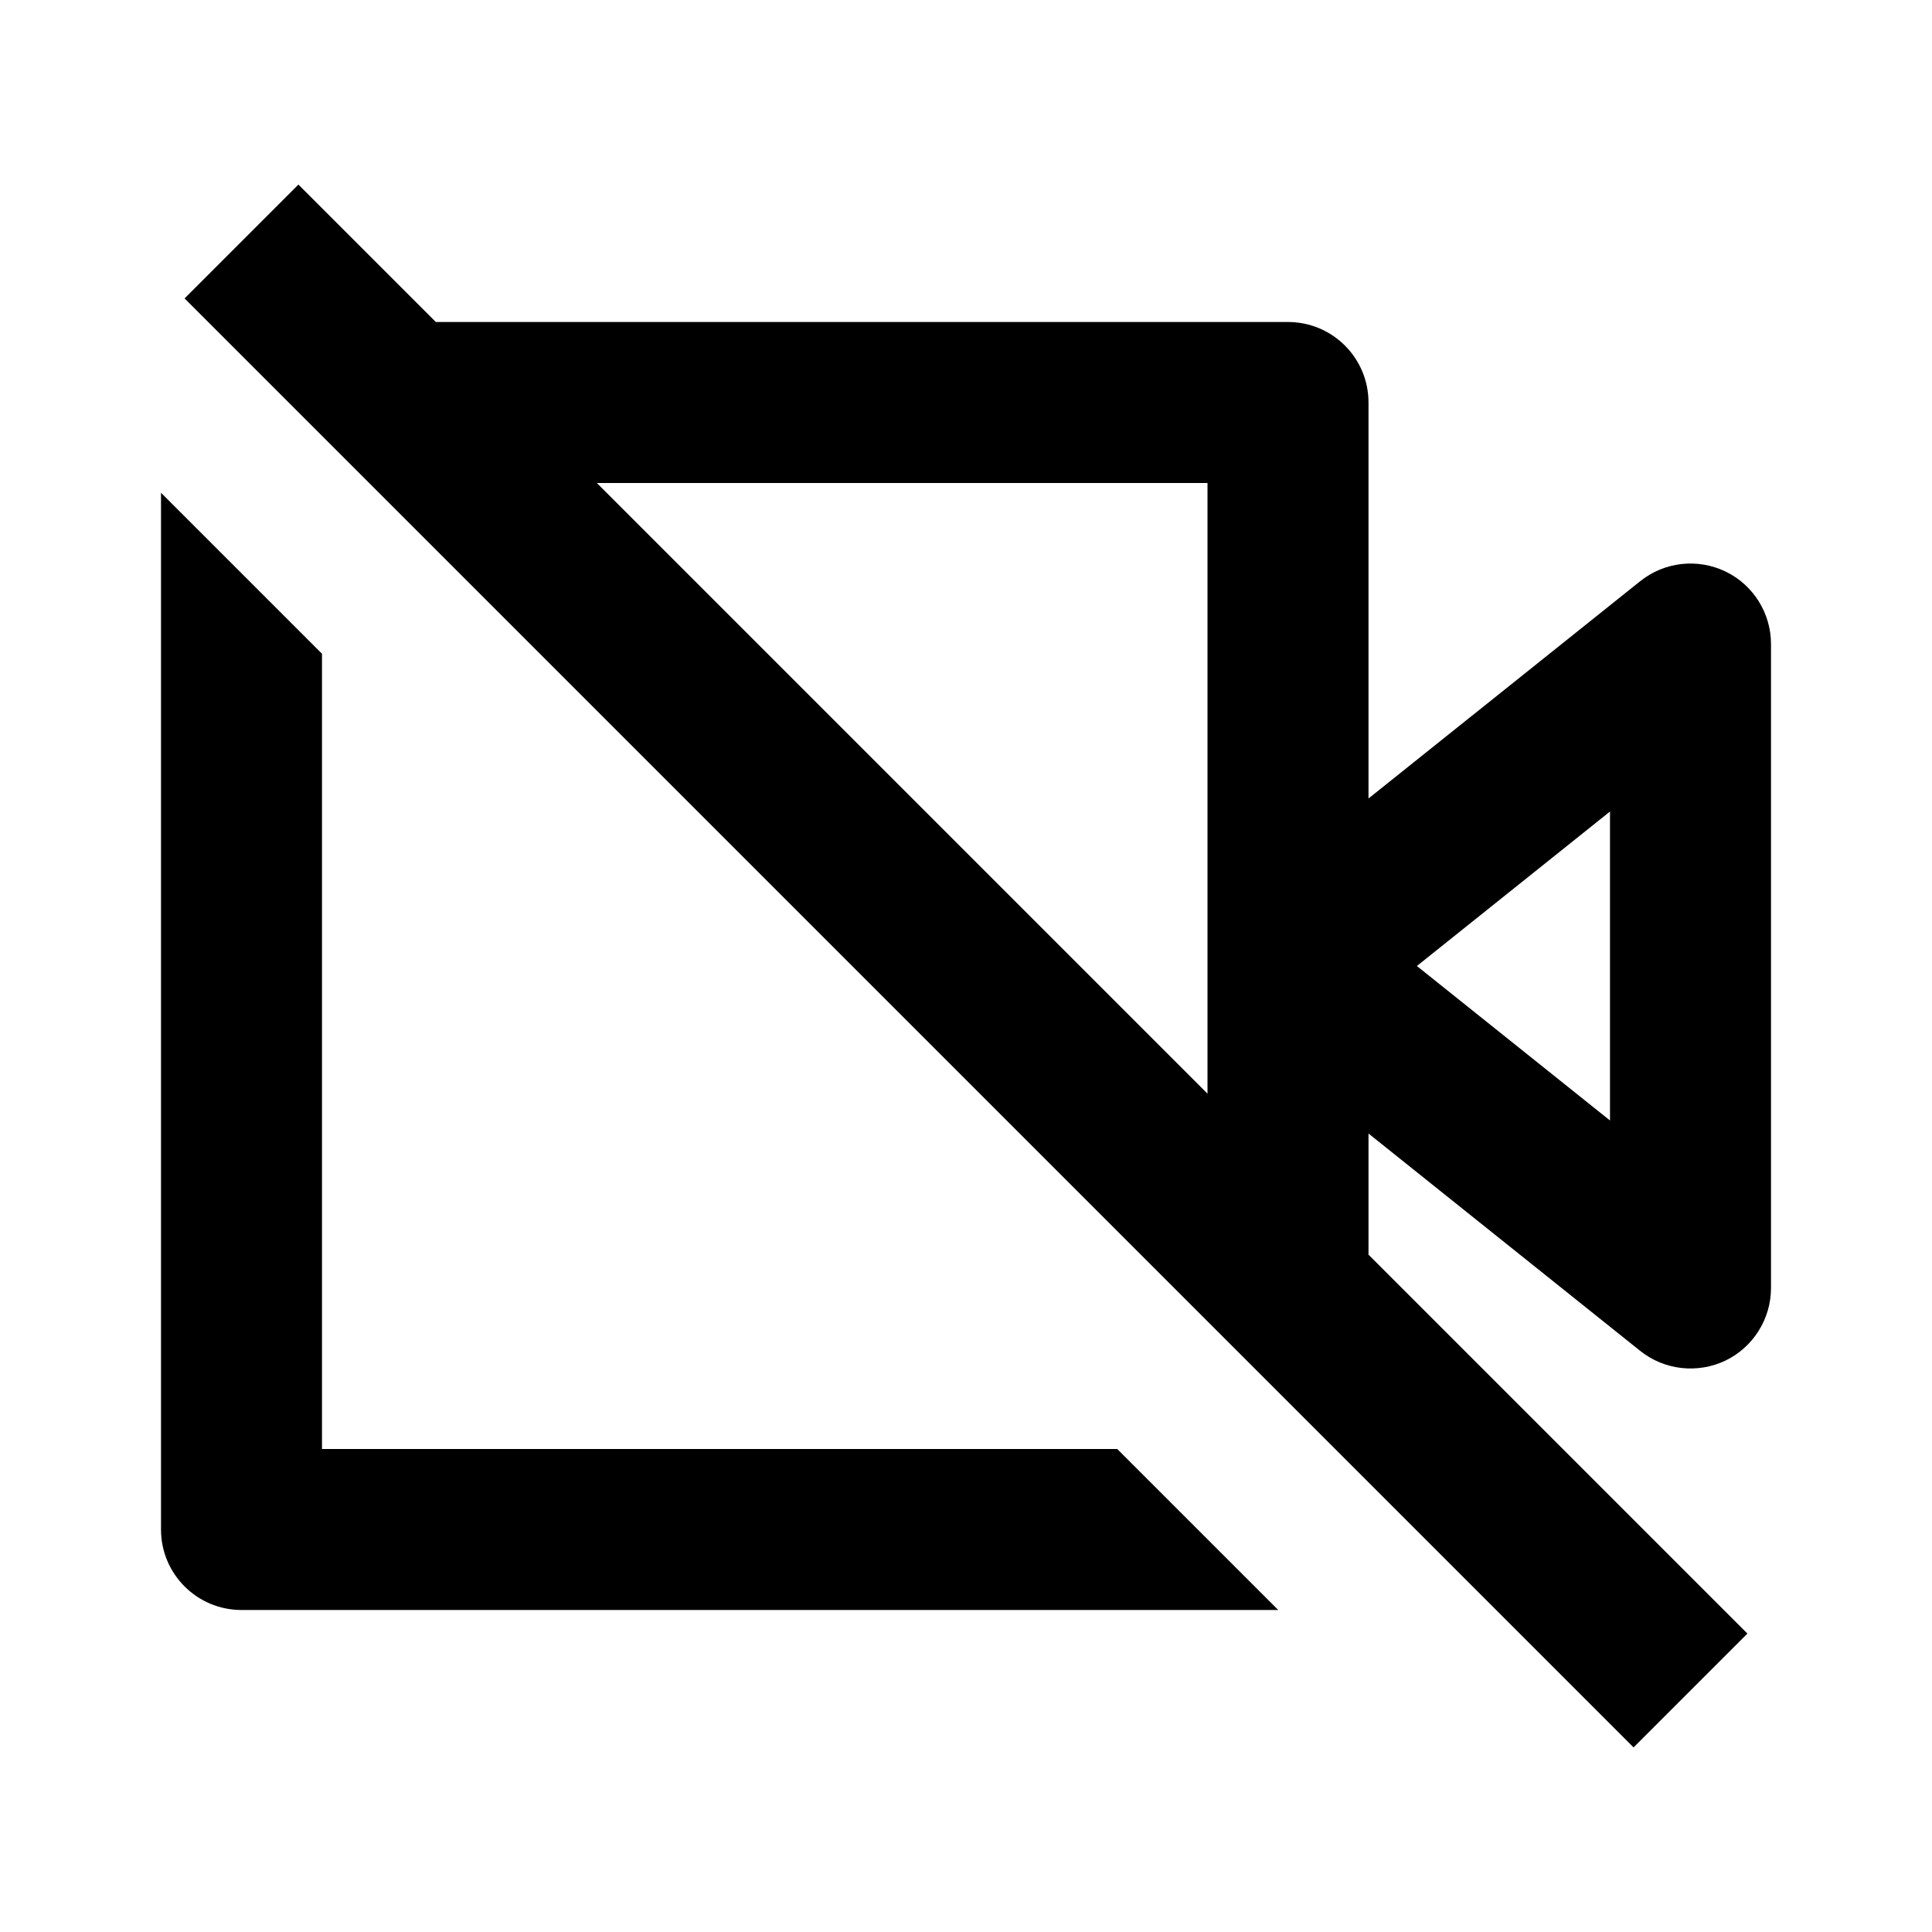
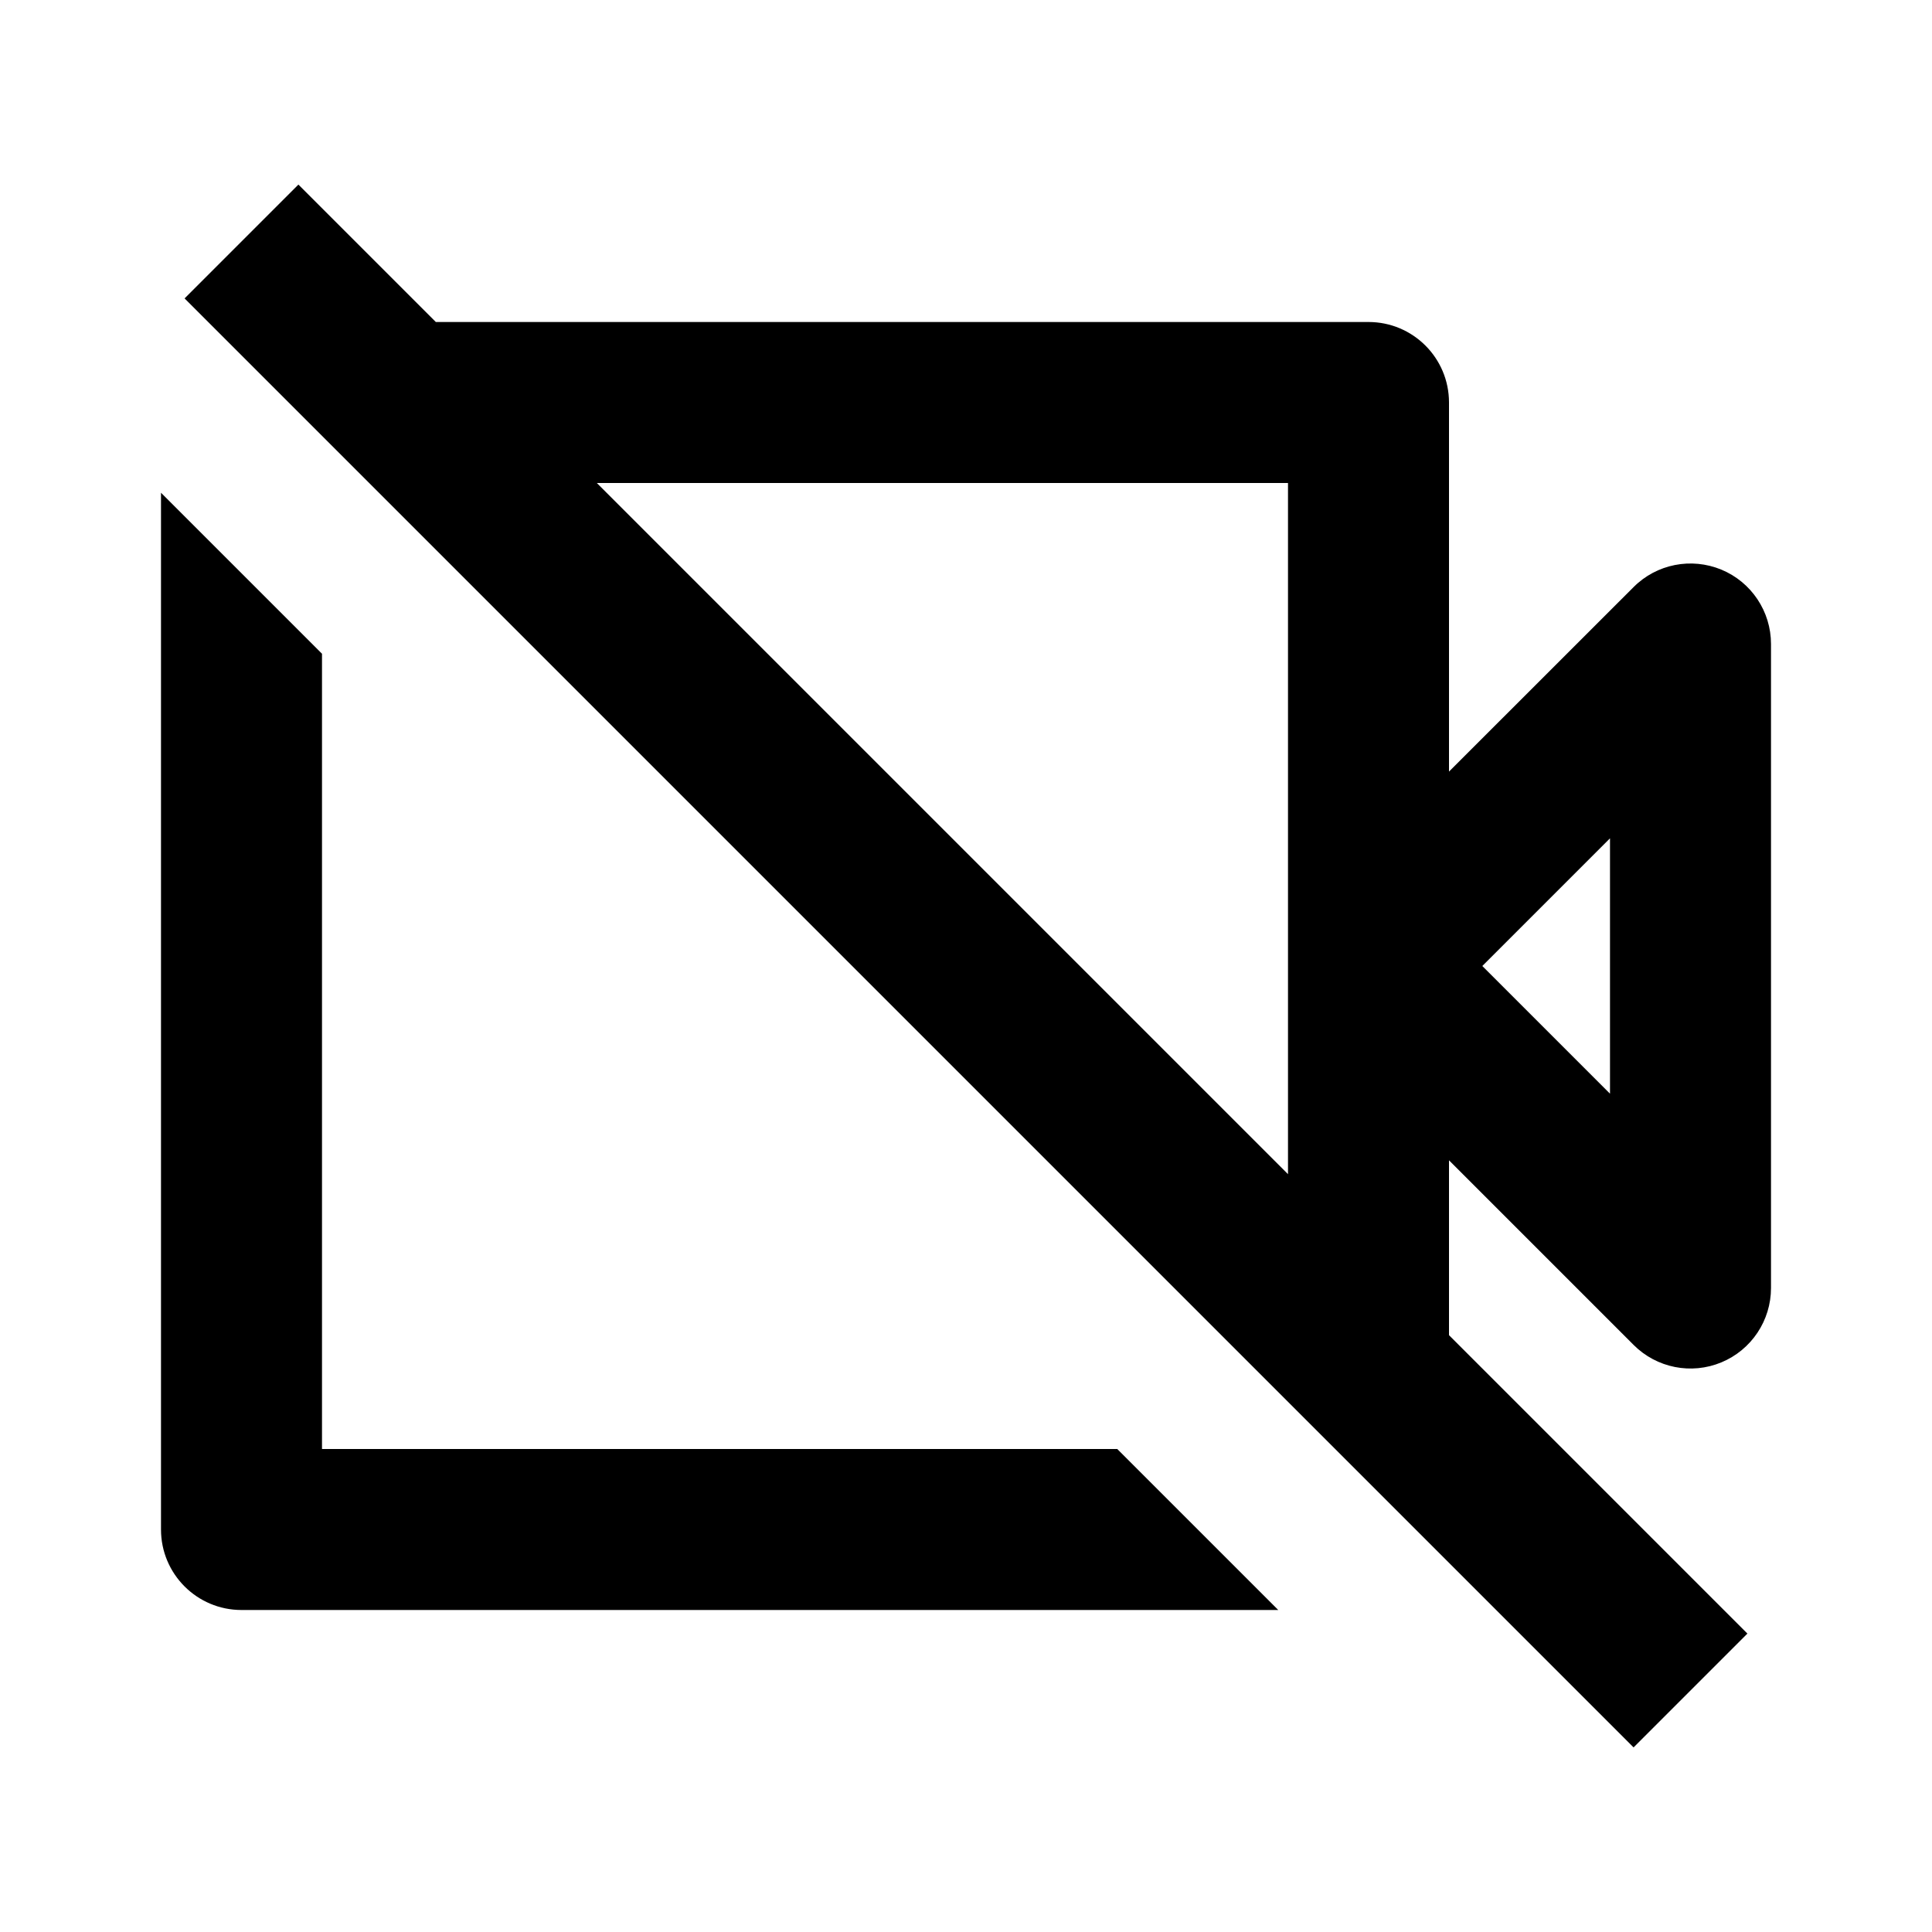
<svg xmlns="http://www.w3.org/2000/svg" width="24" height="24" viewBox="0 0 24 24">
-   <path d="M3 20h12.879l-2-2H4V8.121l-2-2V19C2 19.552 2.447 20 3 20zM21.434 7.099c-.349-.166-.758-.12-1.059.121L17 9.919V5c0-.552-.447-1-1-1H5.414L3.707 2.293 2.293 3.707l18 18 1.414-1.414L17 15.586v-1.505l3.375 2.7c.3.24.712.286 1.059.121C21.779 16.735 22 16.384 22 16V8C22 7.616 21.779 7.265 21.434 7.099zM7.414 6H15v7.586L7.414 6zM20 13.919L17.601 12 20 10.081V13.919z" />
+   <path d="M4 18V8.121l-2-2V19c0 .552.447 1 1 1h12.879l-2-2H4zM20.293 16.707c.287.287.717.372 1.09.217C21.757 16.769 22 16.404 22 16V8c0-.404-.243-.769-.617-.924-.374-.154-.804-.07-1.09.217L18 9.585V5c0-.552-.447-1-1-1H5.414L3.707 2.293 2.293 3.707l18 18 1.414-1.414L18 16.586v-2.172L20.293 16.707zM20 10.414v3.172L18.414 12 20 10.414zM7.414 6H16v8.586L7.414 6z" />
</svg>
